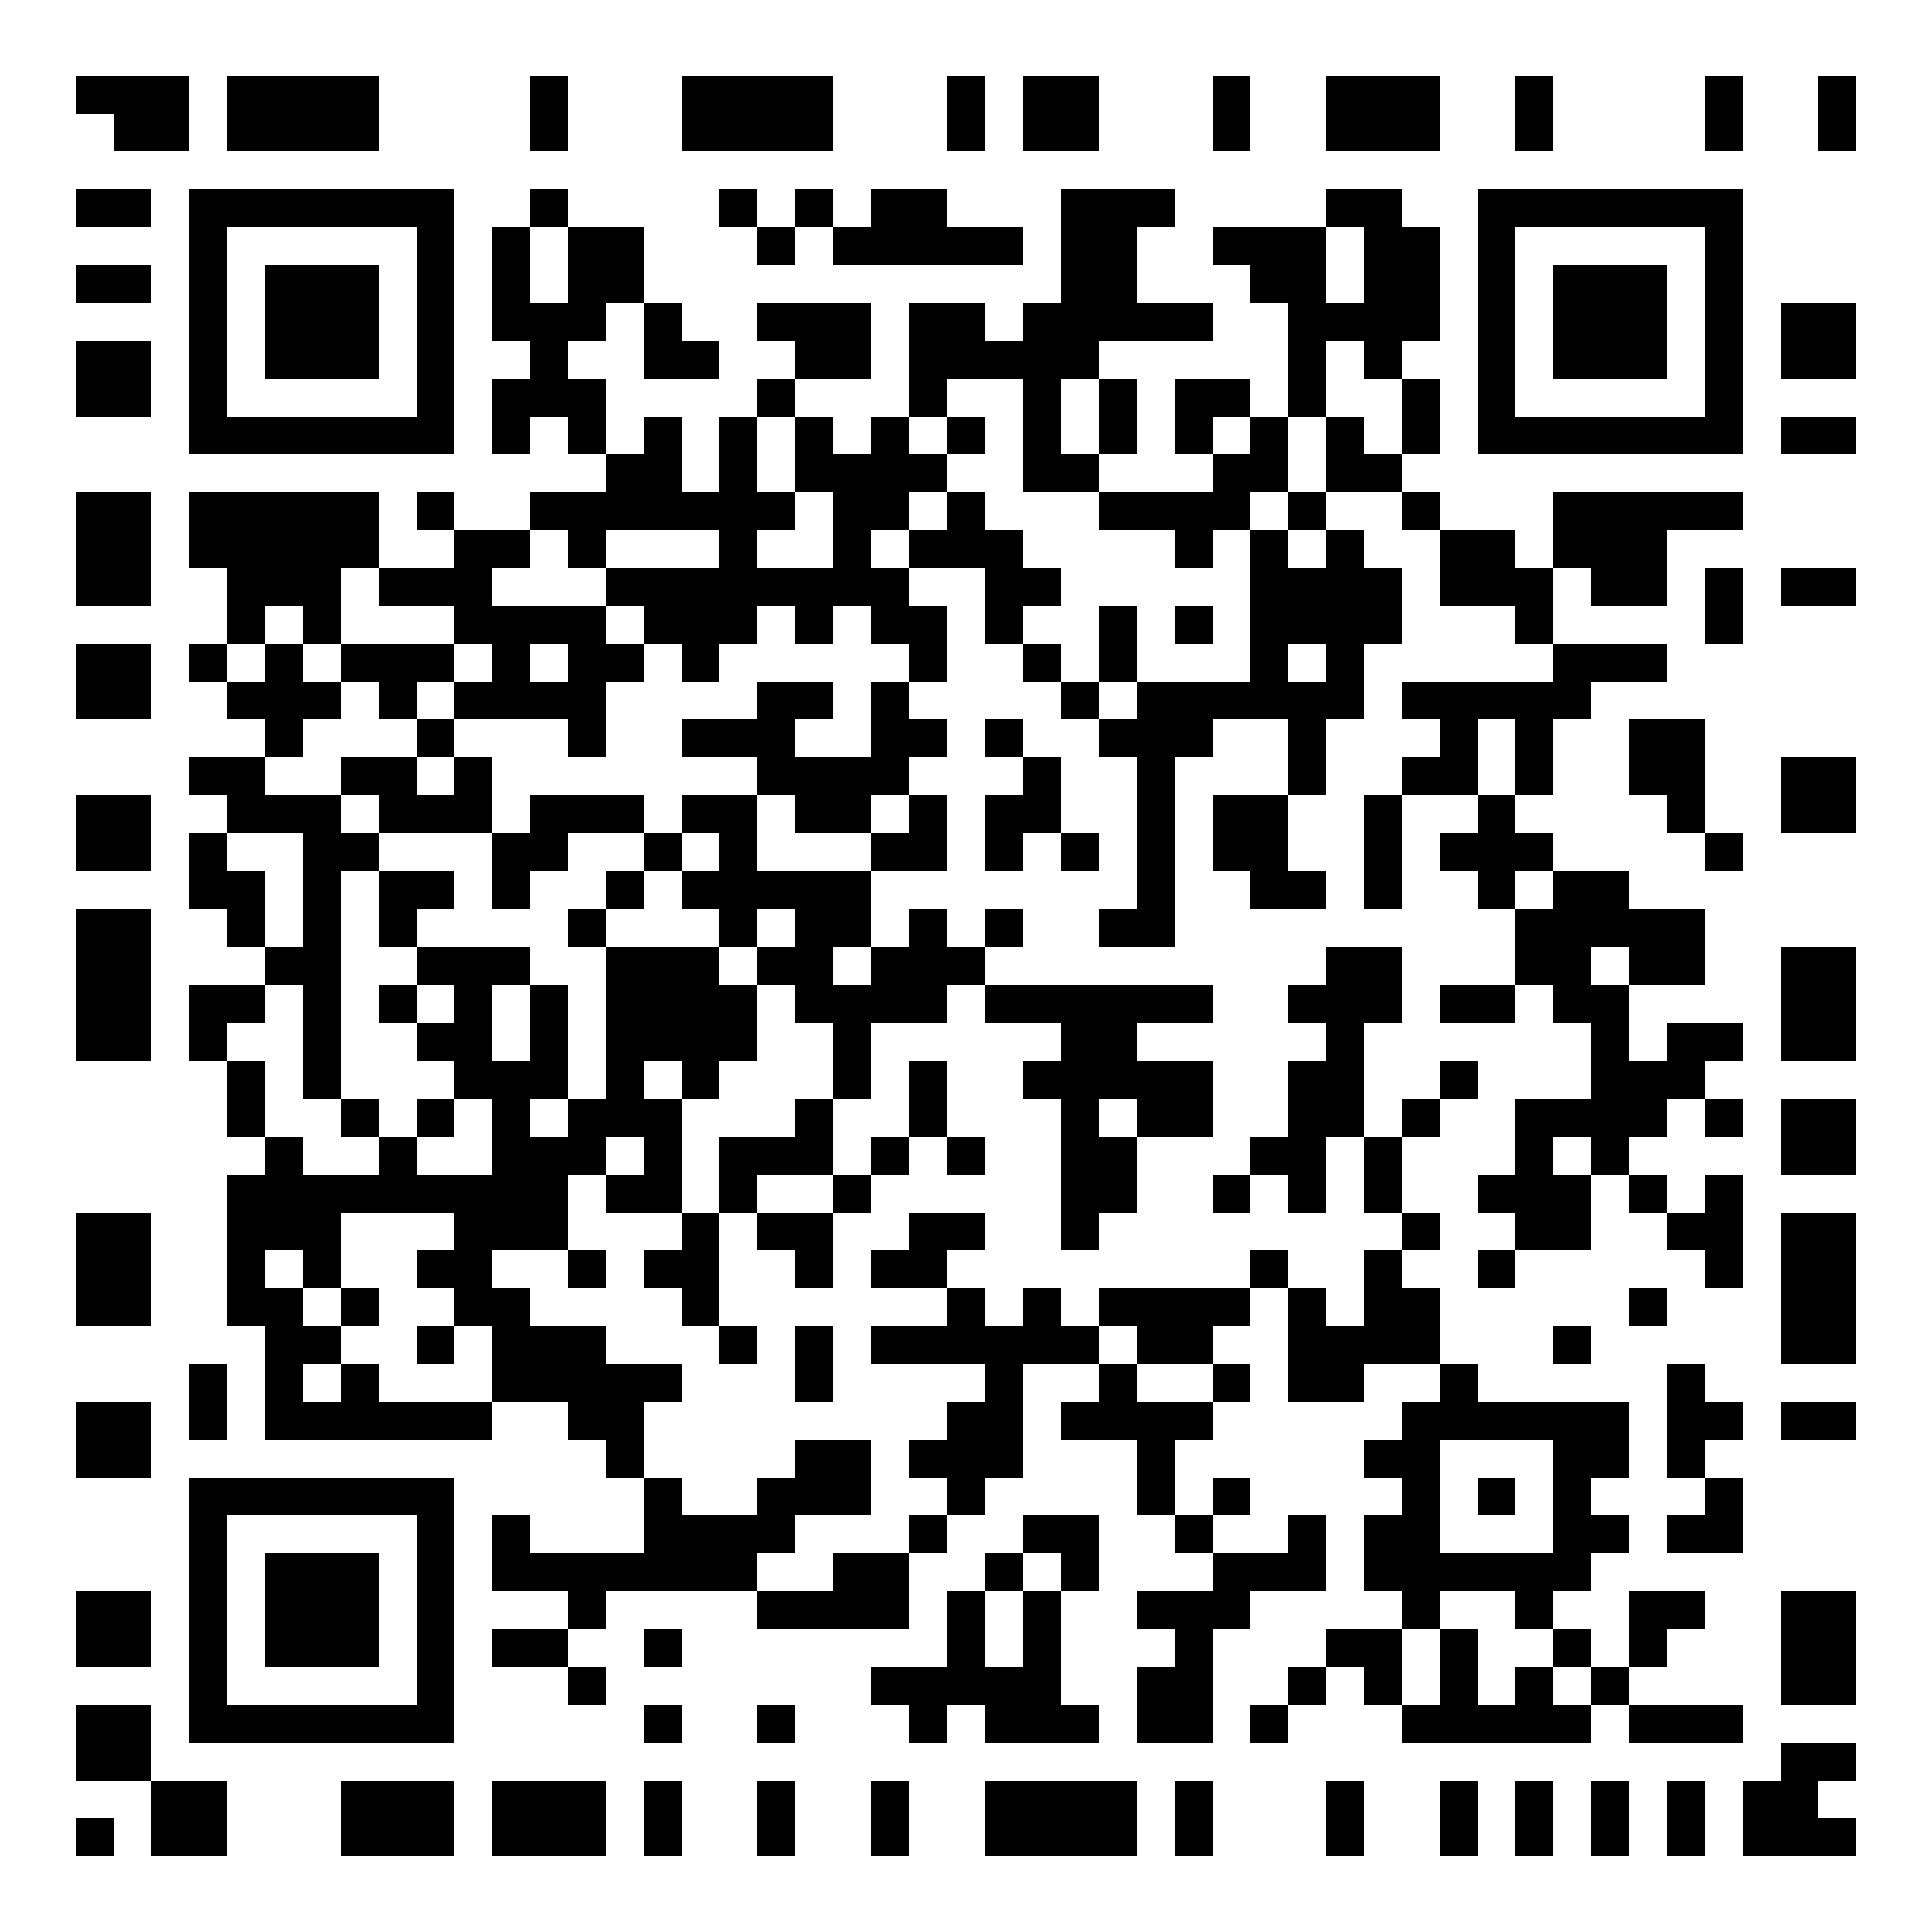
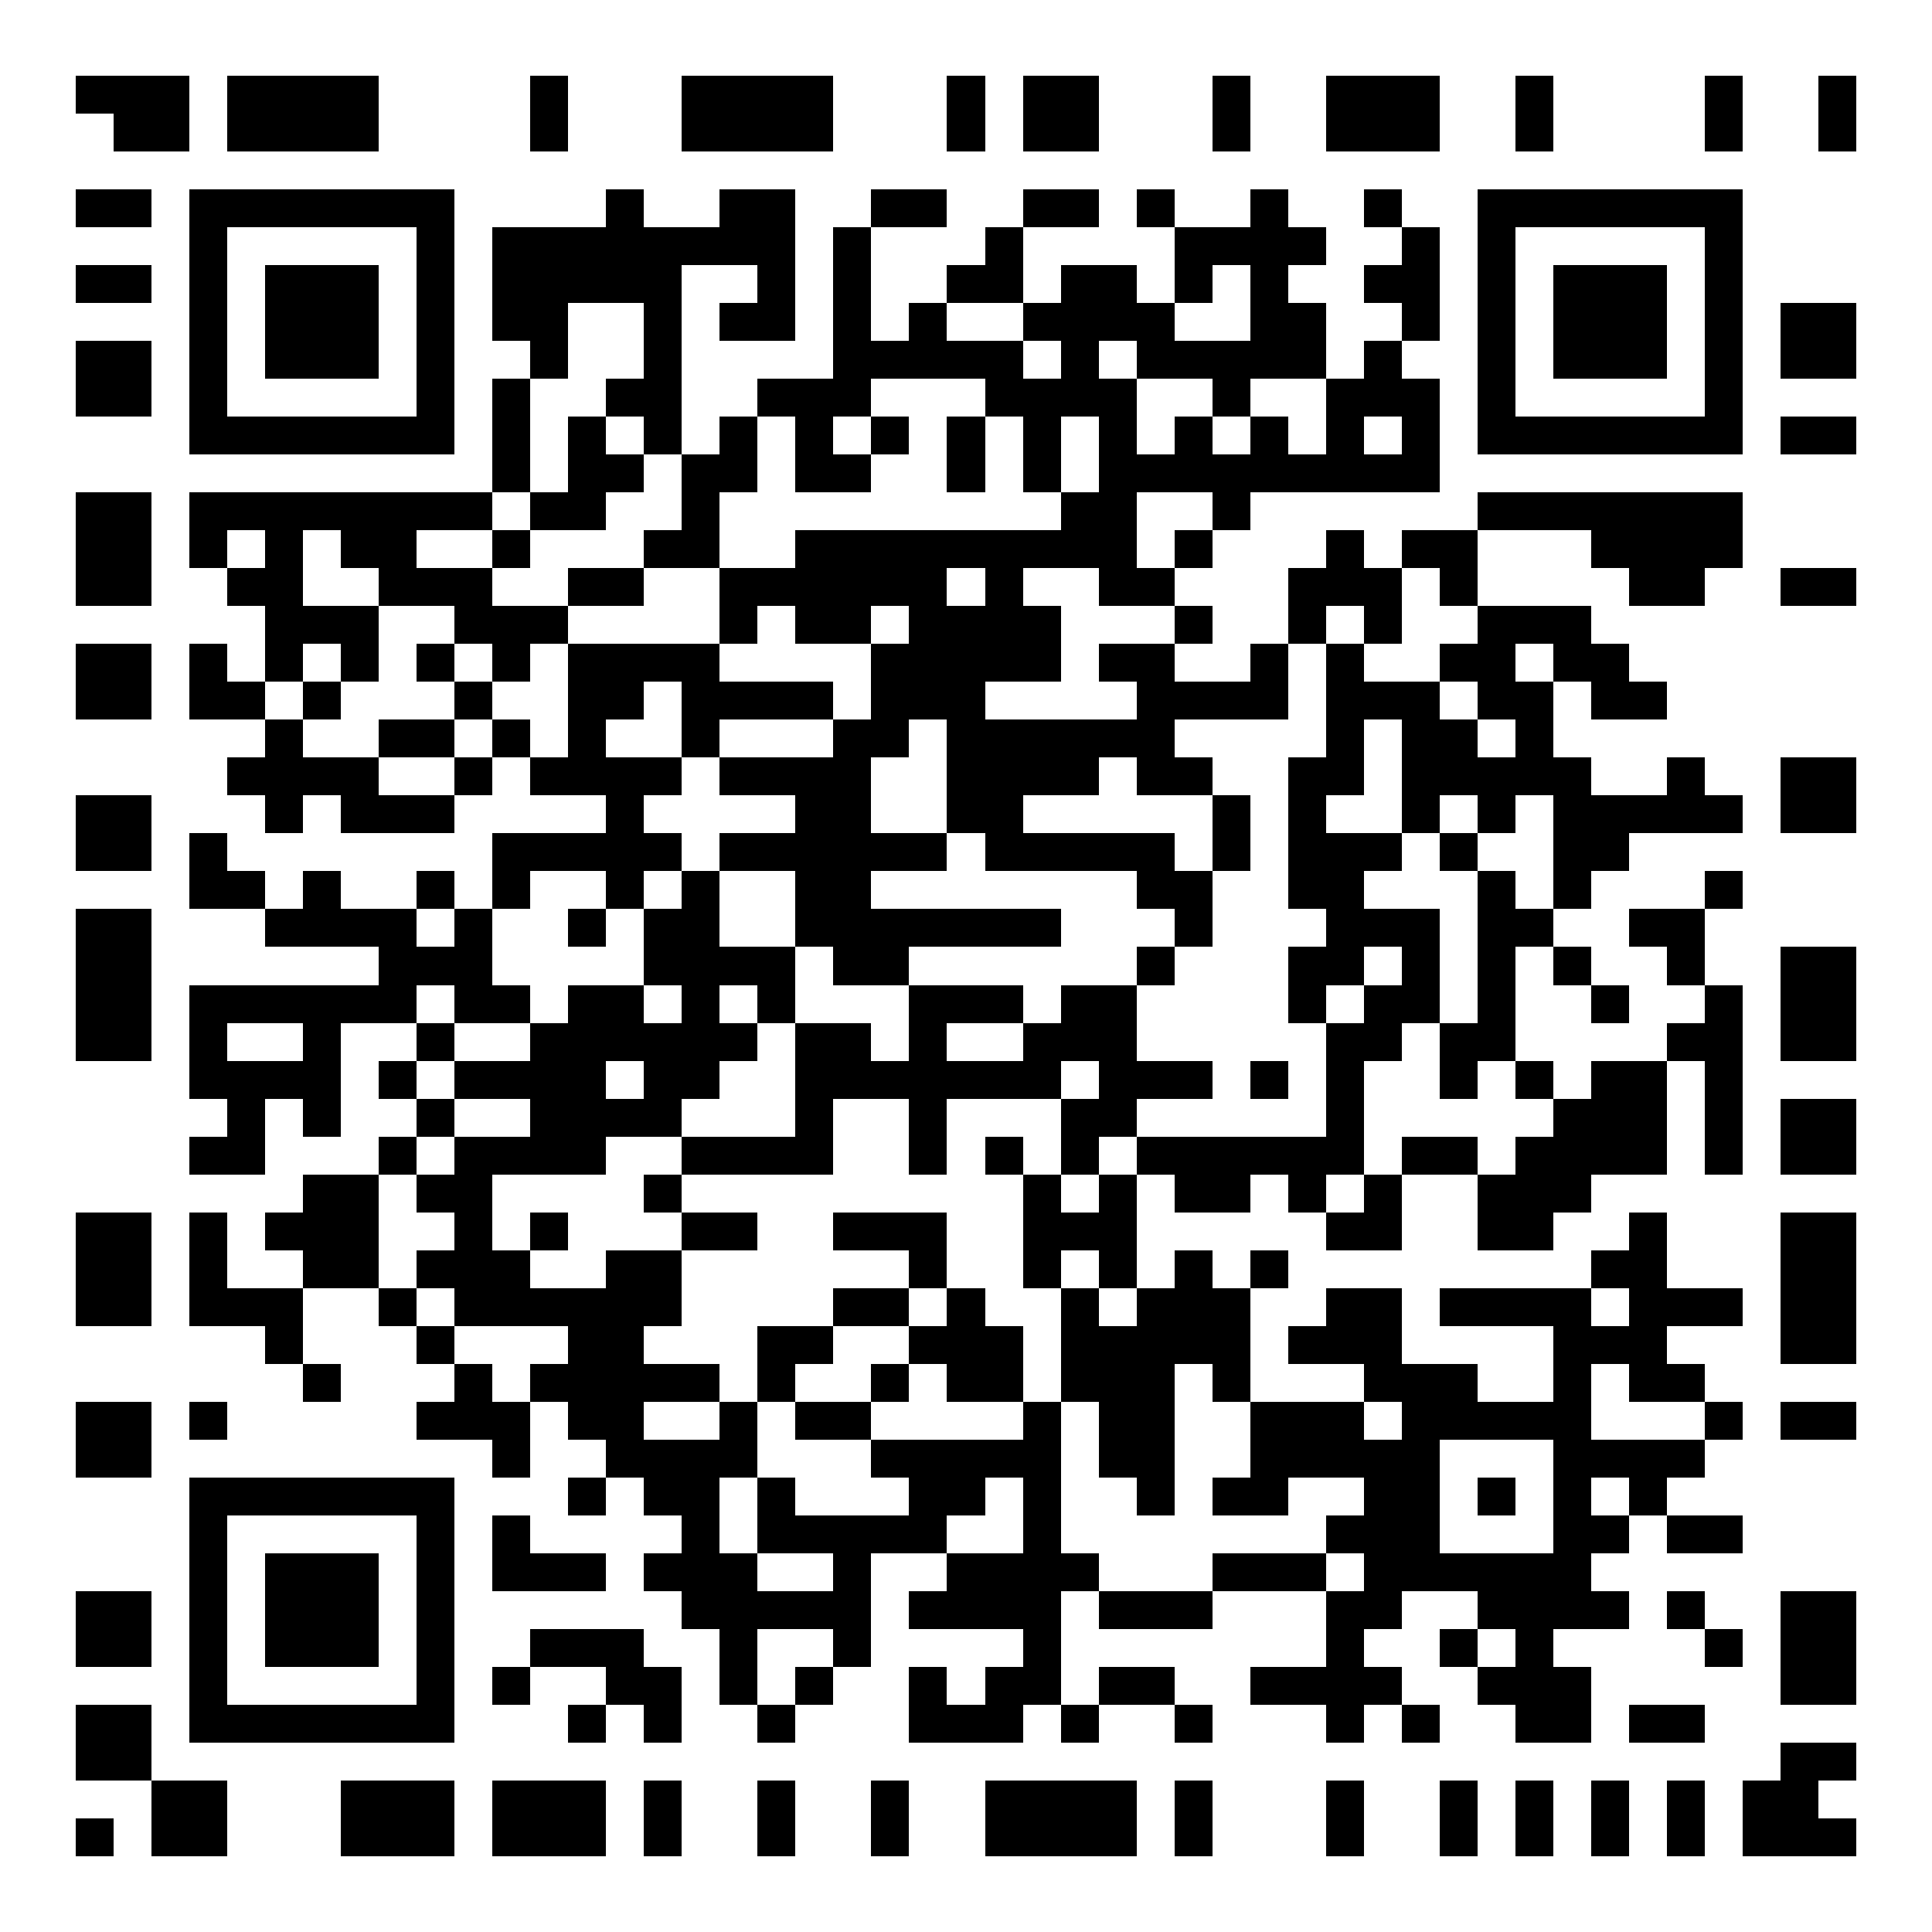
<svg xmlns="http://www.w3.org/2000/svg" width="612" height="612" viewBox="0 0 51 51" shape-rendering="crispEdges">
  <rect width="51" height="51" fill="#FFFFFF" />
-   <rect x="2" y="2" width="3" height="1" fill="#000000" />
-   <rect x="6" y="2" width="4" height="1" fill="#000000" />
-   <rect x="14" y="2" width="1" height="1" fill="#000000" />
-   <rect x="18" y="2" width="4" height="1" fill="#000000" />
-   <rect x="25" y="2" width="1" height="1" fill="#000000" />
-   <rect x="27" y="2" width="2" height="1" fill="#000000" />
-   <rect x="32" y="2" width="1" height="1" fill="#000000" />
-   <rect x="35" y="2" width="3" height="1" fill="#000000" />
-   <rect x="40" y="2" width="1" height="1" fill="#000000" />
-   <rect x="45" y="2" width="1" height="1" fill="#000000" />
-   <rect x="48" y="2" width="1" height="1" fill="#000000" />
-   <rect x="3" y="3" width="2" height="1" fill="#000000" />
-   <rect x="6" y="3" width="4" height="1" fill="#000000" />
-   <rect x="14" y="3" width="1" height="1" fill="#000000" />
-   <rect x="18" y="3" width="4" height="1" fill="#000000" />
-   <rect x="25" y="3" width="1" height="1" fill="#000000" />
-   <rect x="27" y="3" width="2" height="1" fill="#000000" />
-   <rect x="32" y="3" width="1" height="1" fill="#000000" />
-   <rect x="35" y="3" width="3" height="1" fill="#000000" />
-   <rect x="40" y="3" width="1" height="1" fill="#000000" />
-   <rect x="45" y="3" width="1" height="1" fill="#000000" />
-   <rect x="48" y="3" width="1" height="1" fill="#000000" />
-   <rect x="2" y="5" width="2" height="1" fill="#000000" />
-   <rect x="5" y="5" width="7" height="1" fill="#000000" />
-   <rect x="14" y="5" width="1" height="1" fill="#000000" />
-   <rect x="19" y="5" width="1" height="1" fill="#000000" />
-   <rect x="21" y="5" width="1" height="1" fill="#000000" />
-   <rect x="23" y="5" width="2" height="1" fill="#000000" />
-   <rect x="28" y="5" width="3" height="1" fill="#000000" />
-   <rect x="35" y="5" width="2" height="1" fill="#000000" />
-   <rect x="39" y="5" width="7" height="1" fill="#000000" />
-   <rect x="5" y="6" width="1" height="1" fill="#000000" />
-   <rect x="11" y="6" width="1" height="1" fill="#000000" />
-   <rect x="13" y="6" width="1" height="1" fill="#000000" />
-   <rect x="15" y="6" width="2" height="1" fill="#000000" />
-   <rect x="20" y="6" width="1" height="1" fill="#000000" />
-   <rect x="22" y="6" width="5" height="1" fill="#000000" />
-   <rect x="28" y="6" width="2" height="1" fill="#000000" />
-   <rect x="32" y="6" width="3" height="1" fill="#000000" />
-   <rect x="36" y="6" width="2" height="1" fill="#000000" />
-   <rect x="39" y="6" width="1" height="1" fill="#000000" />
-   <rect x="45" y="6" width="1" height="1" fill="#000000" />
-   <rect x="2" y="7" width="2" height="1" fill="#000000" />
-   <rect x="5" y="7" width="1" height="1" fill="#000000" />
-   <rect x="7" y="7" width="3" height="1" fill="#000000" />
-   <rect x="11" y="7" width="1" height="1" fill="#000000" />
-   <rect x="13" y="7" width="1" height="1" fill="#000000" />
-   <rect x="15" y="7" width="2" height="1" fill="#000000" />
-   <rect x="28" y="7" width="2" height="1" fill="#000000" />
-   <rect x="33" y="7" width="2" height="1" fill="#000000" />
-   <rect x="36" y="7" width="2" height="1" fill="#000000" />
-   <rect x="39" y="7" width="1" height="1" fill="#000000" />
-   <rect x="41" y="7" width="3" height="1" fill="#000000" />
-   <rect x="45" y="7" width="1" height="1" fill="#000000" />
-   <rect x="5" y="8" width="1" height="1" fill="#000000" />
-   <rect x="7" y="8" width="3" height="1" fill="#000000" />
-   <rect x="11" y="8" width="1" height="1" fill="#000000" />
-   <rect x="13" y="8" width="3" height="1" fill="#000000" />
-   <rect x="17" y="8" width="1" height="1" fill="#000000" />
-   <rect x="20" y="8" width="3" height="1" fill="#000000" />
-   <rect x="24" y="8" width="2" height="1" fill="#000000" />
-   <rect x="27" y="8" width="5" height="1" fill="#000000" />
-   <rect x="34" y="8" width="4" height="1" fill="#000000" />
-   <rect x="39" y="8" width="1" height="1" fill="#000000" />
-   <rect x="41" y="8" width="3" height="1" fill="#000000" />
-   <rect x="45" y="8" width="1" height="1" fill="#000000" />
-   <rect x="47" y="8" width="2" height="1" fill="#000000" />
-   <rect x="2" y="9" width="2" height="1" fill="#000000" />
-   <rect x="5" y="9" width="1" height="1" fill="#000000" />
-   <rect x="7" y="9" width="3" height="1" fill="#000000" />
-   <rect x="11" y="9" width="1" height="1" fill="#000000" />
-   <rect x="14" y="9" width="1" height="1" fill="#000000" />
-   <rect x="17" y="9" width="2" height="1" fill="#000000" />
-   <rect x="21" y="9" width="2" height="1" fill="#000000" />
-   <rect x="24" y="9" width="5" height="1" fill="#000000" />
-   <rect x="34" y="9" width="1" height="1" fill="#000000" />
-   <rect x="36" y="9" width="1" height="1" fill="#000000" />
-   <rect x="39" y="9" width="1" height="1" fill="#000000" />
-   <rect x="41" y="9" width="3" height="1" fill="#000000" />
-   <rect x="45" y="9" width="1" height="1" fill="#000000" />
-   <rect x="47" y="9" width="2" height="1" fill="#000000" />
-   <rect x="2" y="10" width="2" height="1" fill="#000000" />
-   <rect x="5" y="10" width="1" height="1" fill="#000000" />
-   <rect x="11" y="10" width="1" height="1" fill="#000000" />
-   <rect x="13" y="10" width="3" height="1" fill="#000000" />
-   <rect x="20" y="10" width="1" height="1" fill="#000000" />
-   <rect x="24" y="10" width="1" height="1" fill="#000000" />
-   <rect x="27" y="10" width="1" height="1" fill="#000000" />
-   <rect x="29" y="10" width="1" height="1" fill="#000000" />
-   <rect x="31" y="10" width="2" height="1" fill="#000000" />
-   <rect x="34" y="10" width="1" height="1" fill="#000000" />
-   <rect x="37" y="10" width="1" height="1" fill="#000000" />
-   <rect x="39" y="10" width="1" height="1" fill="#000000" />
-   <rect x="45" y="10" width="1" height="1" fill="#000000" />
-   <rect x="5" y="11" width="7" height="1" fill="#000000" />
-   <rect x="13" y="11" width="1" height="1" fill="#000000" />
-   <rect x="15" y="11" width="1" height="1" fill="#000000" />
-   <rect x="17" y="11" width="1" height="1" fill="#000000" />
-   <rect x="19" y="11" width="1" height="1" fill="#000000" />
-   <rect x="21" y="11" width="1" height="1" fill="#000000" />
-   <rect x="23" y="11" width="1" height="1" fill="#000000" />
-   <rect x="25" y="11" width="1" height="1" fill="#000000" />
-   <rect x="27" y="11" width="1" height="1" fill="#000000" />
-   <rect x="29" y="11" width="1" height="1" fill="#000000" />
-   <rect x="31" y="11" width="1" height="1" fill="#000000" />
-   <rect x="33" y="11" width="1" height="1" fill="#000000" />
-   <rect x="35" y="11" width="1" height="1" fill="#000000" />
-   <rect x="37" y="11" width="1" height="1" fill="#000000" />
-   <rect x="39" y="11" width="7" height="1" fill="#000000" />
-   <rect x="47" y="11" width="2" height="1" fill="#000000" />
-   <rect x="16" y="12" width="2" height="1" fill="#000000" />
-   <rect x="19" y="12" width="1" height="1" fill="#000000" />
-   <rect x="21" y="12" width="4" height="1" fill="#000000" />
-   <rect x="27" y="12" width="2" height="1" fill="#000000" />
-   <rect x="32" y="12" width="2" height="1" fill="#000000" />
-   <rect x="35" y="12" width="2" height="1" fill="#000000" />
-   <rect x="2" y="13" width="2" height="1" fill="#000000" />
-   <rect x="5" y="13" width="5" height="1" fill="#000000" />
-   <rect x="11" y="13" width="1" height="1" fill="#000000" />
-   <rect x="14" y="13" width="7" height="1" fill="#000000" />
-   <rect x="22" y="13" width="2" height="1" fill="#000000" />
-   <rect x="25" y="13" width="1" height="1" fill="#000000" />
-   <rect x="29" y="13" width="4" height="1" fill="#000000" />
-   <rect x="34" y="13" width="1" height="1" fill="#000000" />
-   <rect x="37" y="13" width="1" height="1" fill="#000000" />
-   <rect x="41" y="13" width="5" height="1" fill="#000000" />
-   <rect x="2" y="14" width="2" height="1" fill="#000000" />
-   <rect x="5" y="14" width="5" height="1" fill="#000000" />
-   <rect x="12" y="14" width="2" height="1" fill="#000000" />
-   <rect x="15" y="14" width="1" height="1" fill="#000000" />
-   <rect x="19" y="14" width="1" height="1" fill="#000000" />
-   <rect x="22" y="14" width="1" height="1" fill="#000000" />
-   <rect x="24" y="14" width="3" height="1" fill="#000000" />
-   <rect x="31" y="14" width="1" height="1" fill="#000000" />
-   <rect x="33" y="14" width="1" height="1" fill="#000000" />
-   <rect x="35" y="14" width="1" height="1" fill="#000000" />
-   <rect x="38" y="14" width="2" height="1" fill="#000000" />
-   <rect x="41" y="14" width="3" height="1" fill="#000000" />
-   <rect x="2" y="15" width="2" height="1" fill="#000000" />
-   <rect x="6" y="15" width="3" height="1" fill="#000000" />
-   <rect x="10" y="15" width="3" height="1" fill="#000000" />
-   <rect x="16" y="15" width="8" height="1" fill="#000000" />
-   <rect x="26" y="15" width="2" height="1" fill="#000000" />
-   <rect x="33" y="15" width="4" height="1" fill="#000000" />
-   <rect x="38" y="15" width="3" height="1" fill="#000000" />
-   <rect x="42" y="15" width="2" height="1" fill="#000000" />
-   <rect x="45" y="15" width="1" height="1" fill="#000000" />
-   <rect x="47" y="15" width="2" height="1" fill="#000000" />
-   <rect x="6" y="16" width="1" height="1" fill="#000000" />
-   <rect x="8" y="16" width="1" height="1" fill="#000000" />
-   <rect x="12" y="16" width="4" height="1" fill="#000000" />
-   <rect x="17" y="16" width="3" height="1" fill="#000000" />
-   <rect x="21" y="16" width="1" height="1" fill="#000000" />
-   <rect x="23" y="16" width="2" height="1" fill="#000000" />
-   <rect x="26" y="16" width="1" height="1" fill="#000000" />
-   <rect x="29" y="16" width="1" height="1" fill="#000000" />
-   <rect x="31" y="16" width="1" height="1" fill="#000000" />
-   <rect x="33" y="16" width="4" height="1" fill="#000000" />
-   <rect x="40" y="16" width="1" height="1" fill="#000000" />
-   <rect x="45" y="16" width="1" height="1" fill="#000000" />
-   <rect x="2" y="17" width="2" height="1" fill="#000000" />
-   <rect x="5" y="17" width="1" height="1" fill="#000000" />
-   <rect x="7" y="17" width="1" height="1" fill="#000000" />
-   <rect x="9" y="17" width="3" height="1" fill="#000000" />
-   <rect x="13" y="17" width="1" height="1" fill="#000000" />
-   <rect x="15" y="17" width="2" height="1" fill="#000000" />
-   <rect x="18" y="17" width="1" height="1" fill="#000000" />
-   <rect x="24" y="17" width="1" height="1" fill="#000000" />
-   <rect x="27" y="17" width="1" height="1" fill="#000000" />
-   <rect x="29" y="17" width="1" height="1" fill="#000000" />
-   <rect x="33" y="17" width="1" height="1" fill="#000000" />
-   <rect x="35" y="17" width="1" height="1" fill="#000000" />
-   <rect x="41" y="17" width="3" height="1" fill="#000000" />
-   <rect x="2" y="18" width="2" height="1" fill="#000000" />
-   <rect x="6" y="18" width="3" height="1" fill="#000000" />
-   <rect x="10" y="18" width="1" height="1" fill="#000000" />
-   <rect x="12" y="18" width="4" height="1" fill="#000000" />
-   <rect x="20" y="18" width="2" height="1" fill="#000000" />
-   <rect x="23" y="18" width="1" height="1" fill="#000000" />
-   <rect x="28" y="18" width="1" height="1" fill="#000000" />
-   <rect x="30" y="18" width="6" height="1" fill="#000000" />
-   <rect x="37" y="18" width="5" height="1" fill="#000000" />
-   <rect x="7" y="19" width="1" height="1" fill="#000000" />
-   <rect x="11" y="19" width="1" height="1" fill="#000000" />
-   <rect x="15" y="19" width="1" height="1" fill="#000000" />
-   <rect x="18" y="19" width="3" height="1" fill="#000000" />
-   <rect x="23" y="19" width="2" height="1" fill="#000000" />
-   <rect x="26" y="19" width="1" height="1" fill="#000000" />
-   <rect x="29" y="19" width="3" height="1" fill="#000000" />
-   <rect x="34" y="19" width="1" height="1" fill="#000000" />
-   <rect x="38" y="19" width="1" height="1" fill="#000000" />
-   <rect x="40" y="19" width="1" height="1" fill="#000000" />
-   <rect x="43" y="19" width="2" height="1" fill="#000000" />
-   <rect x="5" y="20" width="2" height="1" fill="#000000" />
-   <rect x="9" y="20" width="2" height="1" fill="#000000" />
-   <rect x="12" y="20" width="1" height="1" fill="#000000" />
-   <rect x="20" y="20" width="4" height="1" fill="#000000" />
-   <rect x="27" y="20" width="1" height="1" fill="#000000" />
-   <rect x="30" y="20" width="1" height="1" fill="#000000" />
-   <rect x="34" y="20" width="1" height="1" fill="#000000" />
-   <rect x="37" y="20" width="2" height="1" fill="#000000" />
-   <rect x="40" y="20" width="1" height="1" fill="#000000" />
-   <rect x="43" y="20" width="2" height="1" fill="#000000" />
-   <rect x="47" y="20" width="2" height="1" fill="#000000" />
-   <rect x="2" y="21" width="2" height="1" fill="#000000" />
-   <rect x="6" y="21" width="3" height="1" fill="#000000" />
-   <rect x="10" y="21" width="3" height="1" fill="#000000" />
-   <rect x="14" y="21" width="3" height="1" fill="#000000" />
-   <rect x="18" y="21" width="2" height="1" fill="#000000" />
-   <rect x="21" y="21" width="2" height="1" fill="#000000" />
-   <rect x="24" y="21" width="1" height="1" fill="#000000" />
-   <rect x="26" y="21" width="2" height="1" fill="#000000" />
-   <rect x="30" y="21" width="1" height="1" fill="#000000" />
-   <rect x="32" y="21" width="2" height="1" fill="#000000" />
-   <rect x="36" y="21" width="1" height="1" fill="#000000" />
-   <rect x="39" y="21" width="1" height="1" fill="#000000" />
-   <rect x="44" y="21" width="1" height="1" fill="#000000" />
-   <rect x="47" y="21" width="2" height="1" fill="#000000" />
-   <rect x="2" y="22" width="2" height="1" fill="#000000" />
-   <rect x="5" y="22" width="1" height="1" fill="#000000" />
-   <rect x="8" y="22" width="2" height="1" fill="#000000" />
-   <rect x="13" y="22" width="2" height="1" fill="#000000" />
-   <rect x="17" y="22" width="1" height="1" fill="#000000" />
-   <rect x="19" y="22" width="1" height="1" fill="#000000" />
-   <rect x="23" y="22" width="2" height="1" fill="#000000" />
-   <rect x="26" y="22" width="1" height="1" fill="#000000" />
-   <rect x="28" y="22" width="1" height="1" fill="#000000" />
-   <rect x="30" y="22" width="1" height="1" fill="#000000" />
-   <rect x="32" y="22" width="2" height="1" fill="#000000" />
-   <rect x="36" y="22" width="1" height="1" fill="#000000" />
-   <rect x="38" y="22" width="3" height="1" fill="#000000" />
-   <rect x="45" y="22" width="1" height="1" fill="#000000" />
-   <rect x="5" y="23" width="2" height="1" fill="#000000" />
-   <rect x="8" y="23" width="1" height="1" fill="#000000" />
-   <rect x="10" y="23" width="2" height="1" fill="#000000" />
-   <rect x="13" y="23" width="1" height="1" fill="#000000" />
-   <rect x="16" y="23" width="1" height="1" fill="#000000" />
-   <rect x="18" y="23" width="5" height="1" fill="#000000" />
-   <rect x="30" y="23" width="1" height="1" fill="#000000" />
-   <rect x="33" y="23" width="2" height="1" fill="#000000" />
-   <rect x="36" y="23" width="1" height="1" fill="#000000" />
-   <rect x="39" y="23" width="1" height="1" fill="#000000" />
-   <rect x="41" y="23" width="2" height="1" fill="#000000" />
-   <rect x="2" y="24" width="2" height="1" fill="#000000" />
-   <rect x="6" y="24" width="1" height="1" fill="#000000" />
-   <rect x="8" y="24" width="1" height="1" fill="#000000" />
-   <rect x="10" y="24" width="1" height="1" fill="#000000" />
-   <rect x="15" y="24" width="1" height="1" fill="#000000" />
-   <rect x="19" y="24" width="1" height="1" fill="#000000" />
-   <rect x="21" y="24" width="2" height="1" fill="#000000" />
-   <rect x="24" y="24" width="1" height="1" fill="#000000" />
-   <rect x="26" y="24" width="1" height="1" fill="#000000" />
-   <rect x="29" y="24" width="2" height="1" fill="#000000" />
-   <rect x="40" y="24" width="5" height="1" fill="#000000" />
-   <rect x="2" y="25" width="2" height="1" fill="#000000" />
-   <rect x="7" y="25" width="2" height="1" fill="#000000" />
-   <rect x="11" y="25" width="3" height="1" fill="#000000" />
-   <rect x="16" y="25" width="3" height="1" fill="#000000" />
-   <rect x="20" y="25" width="2" height="1" fill="#000000" />
-   <rect x="23" y="25" width="3" height="1" fill="#000000" />
-   <rect x="35" y="25" width="2" height="1" fill="#000000" />
-   <rect x="40" y="25" width="2" height="1" fill="#000000" />
-   <rect x="43" y="25" width="2" height="1" fill="#000000" />
-   <rect x="47" y="25" width="2" height="1" fill="#000000" />
-   <rect x="2" y="26" width="2" height="1" fill="#000000" />
-   <rect x="5" y="26" width="2" height="1" fill="#000000" />
-   <rect x="8" y="26" width="1" height="1" fill="#000000" />
-   <rect x="10" y="26" width="1" height="1" fill="#000000" />
-   <rect x="12" y="26" width="1" height="1" fill="#000000" />
-   <rect x="14" y="26" width="1" height="1" fill="#000000" />
-   <rect x="16" y="26" width="4" height="1" fill="#000000" />
-   <rect x="21" y="26" width="4" height="1" fill="#000000" />
-   <rect x="26" y="26" width="6" height="1" fill="#000000" />
-   <rect x="34" y="26" width="3" height="1" fill="#000000" />
-   <rect x="38" y="26" width="2" height="1" fill="#000000" />
-   <rect x="41" y="26" width="2" height="1" fill="#000000" />
-   <rect x="47" y="26" width="2" height="1" fill="#000000" />
-   <rect x="2" y="27" width="2" height="1" fill="#000000" />
-   <rect x="5" y="27" width="1" height="1" fill="#000000" />
-   <rect x="8" y="27" width="1" height="1" fill="#000000" />
-   <rect x="11" y="27" width="2" height="1" fill="#000000" />
-   <rect x="14" y="27" width="1" height="1" fill="#000000" />
-   <rect x="16" y="27" width="4" height="1" fill="#000000" />
-   <rect x="22" y="27" width="1" height="1" fill="#000000" />
-   <rect x="28" y="27" width="2" height="1" fill="#000000" />
-   <rect x="35" y="27" width="1" height="1" fill="#000000" />
-   <rect x="42" y="27" width="1" height="1" fill="#000000" />
-   <rect x="44" y="27" width="2" height="1" fill="#000000" />
-   <rect x="47" y="27" width="2" height="1" fill="#000000" />
-   <rect x="6" y="28" width="1" height="1" fill="#000000" />
-   <rect x="8" y="28" width="1" height="1" fill="#000000" />
-   <rect x="12" y="28" width="3" height="1" fill="#000000" />
-   <rect x="16" y="28" width="1" height="1" fill="#000000" />
-   <rect x="18" y="28" width="1" height="1" fill="#000000" />
-   <rect x="22" y="28" width="1" height="1" fill="#000000" />
-   <rect x="24" y="28" width="1" height="1" fill="#000000" />
-   <rect x="27" y="28" width="5" height="1" fill="#000000" />
-   <rect x="34" y="28" width="2" height="1" fill="#000000" />
-   <rect x="38" y="28" width="1" height="1" fill="#000000" />
-   <rect x="42" y="28" width="3" height="1" fill="#000000" />
-   <rect x="6" y="29" width="1" height="1" fill="#000000" />
-   <rect x="9" y="29" width="1" height="1" fill="#000000" />
-   <rect x="11" y="29" width="1" height="1" fill="#000000" />
-   <rect x="13" y="29" width="1" height="1" fill="#000000" />
-   <rect x="15" y="29" width="3" height="1" fill="#000000" />
-   <rect x="21" y="29" width="1" height="1" fill="#000000" />
-   <rect x="24" y="29" width="1" height="1" fill="#000000" />
-   <rect x="28" y="29" width="1" height="1" fill="#000000" />
-   <rect x="30" y="29" width="2" height="1" fill="#000000" />
-   <rect x="34" y="29" width="2" height="1" fill="#000000" />
-   <rect x="37" y="29" width="1" height="1" fill="#000000" />
-   <rect x="40" y="29" width="4" height="1" fill="#000000" />
-   <rect x="45" y="29" width="1" height="1" fill="#000000" />
-   <rect x="47" y="29" width="2" height="1" fill="#000000" />
-   <rect x="7" y="30" width="1" height="1" fill="#000000" />
-   <rect x="10" y="30" width="1" height="1" fill="#000000" />
-   <rect x="13" y="30" width="3" height="1" fill="#000000" />
-   <rect x="17" y="30" width="1" height="1" fill="#000000" />
-   <rect x="19" y="30" width="3" height="1" fill="#000000" />
-   <rect x="23" y="30" width="1" height="1" fill="#000000" />
-   <rect x="25" y="30" width="1" height="1" fill="#000000" />
-   <rect x="28" y="30" width="2" height="1" fill="#000000" />
-   <rect x="33" y="30" width="2" height="1" fill="#000000" />
-   <rect x="36" y="30" width="1" height="1" fill="#000000" />
-   <rect x="40" y="30" width="1" height="1" fill="#000000" />
-   <rect x="42" y="30" width="1" height="1" fill="#000000" />
-   <rect x="47" y="30" width="2" height="1" fill="#000000" />
-   <rect x="6" y="31" width="9" height="1" fill="#000000" />
-   <rect x="16" y="31" width="2" height="1" fill="#000000" />
-   <rect x="19" y="31" width="1" height="1" fill="#000000" />
-   <rect x="22" y="31" width="1" height="1" fill="#000000" />
-   <rect x="28" y="31" width="2" height="1" fill="#000000" />
-   <rect x="32" y="31" width="1" height="1" fill="#000000" />
-   <rect x="34" y="31" width="1" height="1" fill="#000000" />
-   <rect x="36" y="31" width="1" height="1" fill="#000000" />
-   <rect x="39" y="31" width="3" height="1" fill="#000000" />
-   <rect x="43" y="31" width="1" height="1" fill="#000000" />
-   <rect x="45" y="31" width="1" height="1" fill="#000000" />
-   <rect x="2" y="32" width="2" height="1" fill="#000000" />
-   <rect x="6" y="32" width="3" height="1" fill="#000000" />
-   <rect x="12" y="32" width="3" height="1" fill="#000000" />
-   <rect x="18" y="32" width="1" height="1" fill="#000000" />
-   <rect x="20" y="32" width="2" height="1" fill="#000000" />
-   <rect x="24" y="32" width="2" height="1" fill="#000000" />
-   <rect x="28" y="32" width="1" height="1" fill="#000000" />
-   <rect x="37" y="32" width="1" height="1" fill="#000000" />
-   <rect x="40" y="32" width="2" height="1" fill="#000000" />
-   <rect x="44" y="32" width="2" height="1" fill="#000000" />
-   <rect x="47" y="32" width="2" height="1" fill="#000000" />
-   <rect x="2" y="33" width="2" height="1" fill="#000000" />
-   <rect x="6" y="33" width="1" height="1" fill="#000000" />
-   <rect x="8" y="33" width="1" height="1" fill="#000000" />
-   <rect x="11" y="33" width="2" height="1" fill="#000000" />
-   <rect x="15" y="33" width="1" height="1" fill="#000000" />
-   <rect x="17" y="33" width="2" height="1" fill="#000000" />
-   <rect x="21" y="33" width="1" height="1" fill="#000000" />
-   <rect x="23" y="33" width="2" height="1" fill="#000000" />
-   <rect x="33" y="33" width="1" height="1" fill="#000000" />
-   <rect x="36" y="33" width="1" height="1" fill="#000000" />
-   <rect x="39" y="33" width="1" height="1" fill="#000000" />
-   <rect x="45" y="33" width="1" height="1" fill="#000000" />
-   <rect x="47" y="33" width="2" height="1" fill="#000000" />
-   <rect x="2" y="34" width="2" height="1" fill="#000000" />
-   <rect x="6" y="34" width="2" height="1" fill="#000000" />
-   <rect x="9" y="34" width="1" height="1" fill="#000000" />
-   <rect x="12" y="34" width="2" height="1" fill="#000000" />
-   <rect x="18" y="34" width="1" height="1" fill="#000000" />
-   <rect x="25" y="34" width="1" height="1" fill="#000000" />
-   <rect x="27" y="34" width="1" height="1" fill="#000000" />
-   <rect x="29" y="34" width="4" height="1" fill="#000000" />
-   <rect x="34" y="34" width="1" height="1" fill="#000000" />
-   <rect x="36" y="34" width="2" height="1" fill="#000000" />
-   <rect x="43" y="34" width="1" height="1" fill="#000000" />
-   <rect x="47" y="34" width="2" height="1" fill="#000000" />
-   <rect x="7" y="35" width="2" height="1" fill="#000000" />
-   <rect x="11" y="35" width="1" height="1" fill="#000000" />
-   <rect x="13" y="35" width="3" height="1" fill="#000000" />
-   <rect x="19" y="35" width="1" height="1" fill="#000000" />
-   <rect x="21" y="35" width="1" height="1" fill="#000000" />
-   <rect x="23" y="35" width="6" height="1" fill="#000000" />
-   <rect x="30" y="35" width="2" height="1" fill="#000000" />
-   <rect x="34" y="35" width="4" height="1" fill="#000000" />
-   <rect x="41" y="35" width="1" height="1" fill="#000000" />
-   <rect x="47" y="35" width="2" height="1" fill="#000000" />
-   <rect x="5" y="36" width="1" height="1" fill="#000000" />
-   <rect x="7" y="36" width="1" height="1" fill="#000000" />
-   <rect x="9" y="36" width="1" height="1" fill="#000000" />
-   <rect x="13" y="36" width="5" height="1" fill="#000000" />
-   <rect x="21" y="36" width="1" height="1" fill="#000000" />
-   <rect x="26" y="36" width="1" height="1" fill="#000000" />
-   <rect x="29" y="36" width="1" height="1" fill="#000000" />
-   <rect x="32" y="36" width="1" height="1" fill="#000000" />
-   <rect x="34" y="36" width="2" height="1" fill="#000000" />
-   <rect x="38" y="36" width="1" height="1" fill="#000000" />
-   <rect x="44" y="36" width="1" height="1" fill="#000000" />
-   <rect x="2" y="37" width="2" height="1" fill="#000000" />
-   <rect x="5" y="37" width="1" height="1" fill="#000000" />
-   <rect x="7" y="37" width="6" height="1" fill="#000000" />
-   <rect x="15" y="37" width="2" height="1" fill="#000000" />
-   <rect x="25" y="37" width="2" height="1" fill="#000000" />
-   <rect x="28" y="37" width="4" height="1" fill="#000000" />
-   <rect x="37" y="37" width="6" height="1" fill="#000000" />
-   <rect x="44" y="37" width="2" height="1" fill="#000000" />
-   <rect x="47" y="37" width="2" height="1" fill="#000000" />
-   <rect x="2" y="38" width="2" height="1" fill="#000000" />
-   <rect x="16" y="38" width="1" height="1" fill="#000000" />
-   <rect x="21" y="38" width="2" height="1" fill="#000000" />
-   <rect x="24" y="38" width="3" height="1" fill="#000000" />
-   <rect x="30" y="38" width="1" height="1" fill="#000000" />
-   <rect x="36" y="38" width="2" height="1" fill="#000000" />
-   <rect x="41" y="38" width="2" height="1" fill="#000000" />
-   <rect x="44" y="38" width="1" height="1" fill="#000000" />
-   <rect x="5" y="39" width="7" height="1" fill="#000000" />
-   <rect x="17" y="39" width="1" height="1" fill="#000000" />
-   <rect x="20" y="39" width="3" height="1" fill="#000000" />
-   <rect x="25" y="39" width="1" height="1" fill="#000000" />
-   <rect x="30" y="39" width="1" height="1" fill="#000000" />
-   <rect x="32" y="39" width="1" height="1" fill="#000000" />
-   <rect x="37" y="39" width="1" height="1" fill="#000000" />
-   <rect x="39" y="39" width="1" height="1" fill="#000000" />
-   <rect x="41" y="39" width="1" height="1" fill="#000000" />
-   <rect x="45" y="39" width="1" height="1" fill="#000000" />
-   <rect x="5" y="40" width="1" height="1" fill="#000000" />
-   <rect x="11" y="40" width="1" height="1" fill="#000000" />
-   <rect x="13" y="40" width="1" height="1" fill="#000000" />
-   <rect x="17" y="40" width="4" height="1" fill="#000000" />
-   <rect x="24" y="40" width="1" height="1" fill="#000000" />
-   <rect x="27" y="40" width="2" height="1" fill="#000000" />
-   <rect x="31" y="40" width="1" height="1" fill="#000000" />
-   <rect x="34" y="40" width="1" height="1" fill="#000000" />
-   <rect x="36" y="40" width="2" height="1" fill="#000000" />
-   <rect x="41" y="40" width="2" height="1" fill="#000000" />
-   <rect x="44" y="40" width="2" height="1" fill="#000000" />
-   <rect x="5" y="41" width="1" height="1" fill="#000000" />
-   <rect x="7" y="41" width="3" height="1" fill="#000000" />
-   <rect x="11" y="41" width="1" height="1" fill="#000000" />
-   <rect x="13" y="41" width="7" height="1" fill="#000000" />
-   <rect x="22" y="41" width="2" height="1" fill="#000000" />
-   <rect x="26" y="41" width="1" height="1" fill="#000000" />
-   <rect x="28" y="41" width="1" height="1" fill="#000000" />
-   <rect x="32" y="41" width="3" height="1" fill="#000000" />
-   <rect x="36" y="41" width="6" height="1" fill="#000000" />
-   <rect x="2" y="42" width="2" height="1" fill="#000000" />
-   <rect x="5" y="42" width="1" height="1" fill="#000000" />
-   <rect x="7" y="42" width="3" height="1" fill="#000000" />
-   <rect x="11" y="42" width="1" height="1" fill="#000000" />
-   <rect x="15" y="42" width="1" height="1" fill="#000000" />
-   <rect x="20" y="42" width="4" height="1" fill="#000000" />
-   <rect x="25" y="42" width="1" height="1" fill="#000000" />
-   <rect x="27" y="42" width="1" height="1" fill="#000000" />
-   <rect x="30" y="42" width="3" height="1" fill="#000000" />
-   <rect x="37" y="42" width="1" height="1" fill="#000000" />
-   <rect x="40" y="42" width="1" height="1" fill="#000000" />
-   <rect x="43" y="42" width="2" height="1" fill="#000000" />
-   <rect x="47" y="42" width="2" height="1" fill="#000000" />
-   <rect x="2" y="43" width="2" height="1" fill="#000000" />
-   <rect x="5" y="43" width="1" height="1" fill="#000000" />
-   <rect x="7" y="43" width="3" height="1" fill="#000000" />
-   <rect x="11" y="43" width="1" height="1" fill="#000000" />
-   <rect x="13" y="43" width="2" height="1" fill="#000000" />
-   <rect x="17" y="43" width="1" height="1" fill="#000000" />
-   <rect x="25" y="43" width="1" height="1" fill="#000000" />
-   <rect x="27" y="43" width="1" height="1" fill="#000000" />
-   <rect x="31" y="43" width="1" height="1" fill="#000000" />
-   <rect x="35" y="43" width="2" height="1" fill="#000000" />
-   <rect x="38" y="43" width="1" height="1" fill="#000000" />
-   <rect x="41" y="43" width="1" height="1" fill="#000000" />
-   <rect x="43" y="43" width="1" height="1" fill="#000000" />
-   <rect x="47" y="43" width="2" height="1" fill="#000000" />
-   <rect x="5" y="44" width="1" height="1" fill="#000000" />
-   <rect x="11" y="44" width="1" height="1" fill="#000000" />
-   <rect x="15" y="44" width="1" height="1" fill="#000000" />
-   <rect x="23" y="44" width="5" height="1" fill="#000000" />
-   <rect x="30" y="44" width="2" height="1" fill="#000000" />
-   <rect x="34" y="44" width="1" height="1" fill="#000000" />
-   <rect x="36" y="44" width="1" height="1" fill="#000000" />
-   <rect x="38" y="44" width="1" height="1" fill="#000000" />
-   <rect x="40" y="44" width="1" height="1" fill="#000000" />
-   <rect x="42" y="44" width="1" height="1" fill="#000000" />
-   <rect x="47" y="44" width="2" height="1" fill="#000000" />
-   <rect x="2" y="45" width="2" height="1" fill="#000000" />
-   <rect x="5" y="45" width="7" height="1" fill="#000000" />
-   <rect x="17" y="45" width="1" height="1" fill="#000000" />
-   <rect x="20" y="45" width="1" height="1" fill="#000000" />
-   <rect x="24" y="45" width="1" height="1" fill="#000000" />
-   <rect x="26" y="45" width="3" height="1" fill="#000000" />
-   <rect x="30" y="45" width="2" height="1" fill="#000000" />
-   <rect x="33" y="45" width="1" height="1" fill="#000000" />
-   <rect x="37" y="45" width="5" height="1" fill="#000000" />
-   <rect x="43" y="45" width="3" height="1" fill="#000000" />
-   <rect x="2" y="46" width="2" height="1" fill="#000000" />
-   <rect x="47" y="46" width="2" height="1" fill="#000000" />
-   <rect x="4" y="47" width="2" height="1" fill="#000000" />
-   <rect x="9" y="47" width="3" height="1" fill="#000000" />
-   <rect x="13" y="47" width="3" height="1" fill="#000000" />
-   <rect x="17" y="47" width="1" height="1" fill="#000000" />
-   <rect x="20" y="47" width="1" height="1" fill="#000000" />
-   <rect x="23" y="47" width="1" height="1" fill="#000000" />
-   <rect x="26" y="47" width="4" height="1" fill="#000000" />
-   <rect x="31" y="47" width="1" height="1" fill="#000000" />
-   <rect x="35" y="47" width="1" height="1" fill="#000000" />
-   <rect x="38" y="47" width="1" height="1" fill="#000000" />
-   <rect x="40" y="47" width="1" height="1" fill="#000000" />
-   <rect x="42" y="47" width="1" height="1" fill="#000000" />
-   <rect x="44" y="47" width="1" height="1" fill="#000000" />
-   <rect x="46" y="47" width="2" height="1" fill="#000000" />
-   <rect x="2" y="48" width="1" height="1" fill="#000000" />
-   <rect x="4" y="48" width="2" height="1" fill="#000000" />
-   <rect x="9" y="48" width="3" height="1" fill="#000000" />
-   <rect x="13" y="48" width="3" height="1" fill="#000000" />
-   <rect x="17" y="48" width="1" height="1" fill="#000000" />
-   <rect x="20" y="48" width="1" height="1" fill="#000000" />
-   <rect x="23" y="48" width="1" height="1" fill="#000000" />
-   <rect x="26" y="48" width="4" height="1" fill="#000000" />
-   <rect x="31" y="48" width="1" height="1" fill="#000000" />
-   <rect x="35" y="48" width="1" height="1" fill="#000000" />
-   <rect x="38" y="48" width="1" height="1" fill="#000000" />
-   <rect x="40" y="48" width="1" height="1" fill="#000000" />
-   <rect x="42" y="48" width="1" height="1" fill="#000000" />
-   <rect x="44" y="48" width="1" height="1" fill="#000000" />
-   <rect x="46" y="48" width="3" height="1" fill="#000000" />
+   <g transform="translate(0 .5)">
+     <path stroke="#000000" d="M2 2h3m1 0h4m4 0h1m3 0h4m3 0h1m1 0h2m3 0h1m2 0h3m2 0h1m4 0h1m2 0h1m-46 1h2m1 0h4m4 0h1m3 0h4m3 0h1m1 0h2m3 0h1m2 0h3m2 0h1m4 0h1m2 0h1m-47 2h2m1 0h7m4 0h1m2 0h2m2 0h2m2 0h2m1 0h1m2 0h1m2 0h1m2 0h7m-41 1h1m5 0h1m1 0h8m1 0h1m3 0h1m4 0h4m2 0h1m1 0h1m5 0h1m-44 1h2m1 0h1m1 0h3m1 0h1m1 0h5m2 0h1m1 0h1m2 0h2m1 0h2m1 0h1m1 0h1m2 0h2m1 0h1m1 0h3m1 0h1m-41 1h1m1 0h3m1 0h1m1 0h2m2 0h1m1 0h2m1 0h1m1 0h1m2 0h4m2 0h2m2 0h1m1 0h1m1 0h3m1 0h1m1 0h2m-47 1h2m1 0h1m1 0h3m1 0h1m2 0h1m2 0h1m4 0h5m1 0h1m1 0h5m1 0h1m2 0h1m1 0h3m1 0h1m1 0h2m-47 1h2m1 0h1m5 0h1m1 0h1m2 0h2m2 0h3m3 0h4m2 0h1m2 0h3m1 0h1m5 0h1m-41 1h7m1 0h1m1 0h1m1 0h1m1 0h1m1 0h1m1 0h1m1 0h1m1 0h1m1 0h1m1 0h1m1 0h1m1 0h1m1 0h1m1 0h7m1 0h2m-36 1h1m1 0h2m1 0h2m1 0h2m2 0h1m1 0h1m1 0h9m-36 1h2m1 0h8m1 0h2m2 0h1m9 0h2m2 0h1m6 0h7m-44 1h2m1 0h1m1 0h1m1 0h2m2 0h1m3 0h2m2 0h9m1 0h1m3 0h1m1 0h2m3 0h4m-44 1h2m2 0h2m2 0h3m2 0h2m2 0h6m1 0h1m2 0h2m3 0h3m1 0h1m4 0h2m2 0h2m-42 1h3m2 0h3m4 0h1m1 0h2m1 0h4m3 0h1m2 0h1m1 0h1m2 0h3m-40 1h2m1 0h1m1 0h1m1 0h1m1 0h1m1 0h1m1 0h4m4 0h5m1 0h2m2 0h1m1 0h1m2 0h2m1 0h2m-41 1h2m1 0h2m1 0h1m3 0h1m2 0h2m1 0h4m1 0h3m4 0h4m1 0h3m1 0h2m1 0h2m-37 1h1m2 0h2m1 0h1m1 0h1m2 0h1m3 0h2m1 0h6m4 0h1m1 0h2m1 0h1m-35 1h4m2 0h1m1 0h4m1 0h4m2 0h4m1 0h2m2 0h2m1 0h5m2 0h1m2 0h2m-47 1h2m3 0h1m1 0h3m4 0h1m4 0h2m2 0h2m5 0h1m1 0h1m2 0h1m1 0h1m1 0h5m1 0h2m-47 1h2m1 0h1m7 0h5m1 0h6m1 0h5m1 0h1m1 0h3m1 0h1m2 0h2m-38 1h2m1 0h1m2 0h1m1 0h1m2 0h1m1 0h1m2 0h2m7 0h2m2 0h2m3 0h1m1 0h1m3 0h1m-44 1h2m3 0h4m1 0h1m2 0h1m1 0h2m2 0h7m3 0h1m3 0h3m1 0h2m2 0h2m-43 1h2m6 0h3m4 0h4m1 0h2m6 0h1m3 0h2m1 0h1m1 0h1m1 0h1m2 0h1m2 0h2m-47 1h2m1 0h6m1 0h2m1 0h2m1 0h1m1 0h1m3 0h3m1 0h2m4 0h1m1 0h2m1 0h1m2 0h1m2 0h1m1 0h2m-47 1h2m1 0h1m2 0h1m2 0h1m2 0h6m1 0h2m1 0h1m2 0h3m5 0h2m1 0h2m4 0h2m1 0h2m-44 1h4m1 0h1m1 0h4m1 0h2m2 0h7m1 0h3m1 0h1m1 0h1m2 0h1m1 0h1m1 0h2m1 0h1m-40 1h1m1 0h1m2 0h1m2 0h4m3 0h1m2 0h1m3 0h2m5 0h1m5 0h3m1 0h1m1 0h2m-44 1h2m3 0h1m1 0h4m2 0h4m2 0h1m1 0h1m1 0h1m1 0h6m1 0h2m1 0h4m1 0h1m1 0h2m-41 1h2m1 0h2m4 0h1m9 0h1m1 0h1m1 0h2m1 0h1m1 0h1m2 0h3m-40 1h2m1 0h1m1 0h3m2 0h1m1 0h1m3 0h2m2 0h3m2 0h3m5 0h2m2 0h2m2 0h1m3 0h2m-47 1h2m1 0h1m2 0h2m1 0h3m2 0h2m6 0h1m2 0h1m1 0h1m1 0h1m1 0h1m8 0h2m3 0h2m-47 1h2m1 0h3m2 0h1m1 0h6m4 0h2m1 0h1m2 0h1m1 0h3m2 0h2m1 0h4m1 0h3m1 0h2m-42 1h1m3 0h1m3 0h2m3 0h2m2 0h3m1 0h5m1 0h3m4 0h3m3 0h2m-41 1h1m3 0h1m1 0h5m1 0h1m2 0h1m1 0h2m1 0h3m1 0h1m3 0h3m2 0h1m1 0h2m-43 1h2m1 0h1m5 0h3m1 0h2m2 0h1m1 0h2m4 0h1m1 0h2m2 0h3m1 0h5m3 0h1m1 0h2m-47 1h2m9 0h1m2 0h4m3 0h5m1 0h2m2 0h5m3 0h4m-40 1h7m3 0h1m1 0h2m1 0h1m3 0h2m1 0h1m2 0h1m1 0h2m2 0h2m1 0h1m1 0h1m1 0h1m-39 1h1m5 0h1m1 0h1m4 0h1m1 0h5m2 0h1m7 0h3m3 0h2m1 0h2m-41 1h1m1 0h3m1 0h1m1 0h3m1 0h3m2 0h1m2 0h4m3 0h3m1 0h6m-40 1h2m1 0h1m1 0h3m1 0h1m6 0h5m1 0h4m1 0h3m3 0h2m2 0h4m1 0h1m2 0h2m-47 1h2m1 0h1m1 0h3m1 0h1m2 0h3m2 0h1m2 0h1m4 0h1m7 0h1m2 0h1m1 0h1m4 0h1m1 0h2m-44 1h1m5 0h1m1 0h1m2 0h2m1 0h1m1 0h1m2 0h1m1 0h2m1 0h2m2 0h4m2 0h3m5 0h2m-47 1h2m1 0h7m3 0h1m1 0h1m2 0h1m3 0h3m1 0h1m2 0h1m3 0h1m1 0h1m2 0h2m1 0h2m-43 1h2m43 0h2m-45 1h2m3 0h3m1 0h3m1 0h1m2 0h1m2 0h1m2 0h4m1 0h1m3 0h1m2 0h1m1 0h1m1 0h1m1 0h1m1 0h2m-46 1h1m1 0h2m3 0h3m1 0h3m1 0h1m2 0h1m2 0h1m2 0h4m1 0h1m3 0h1m2 0h1m1 0h1m1 0h1m1 0h1m1 0h3" />
+   </g>
</svg>
